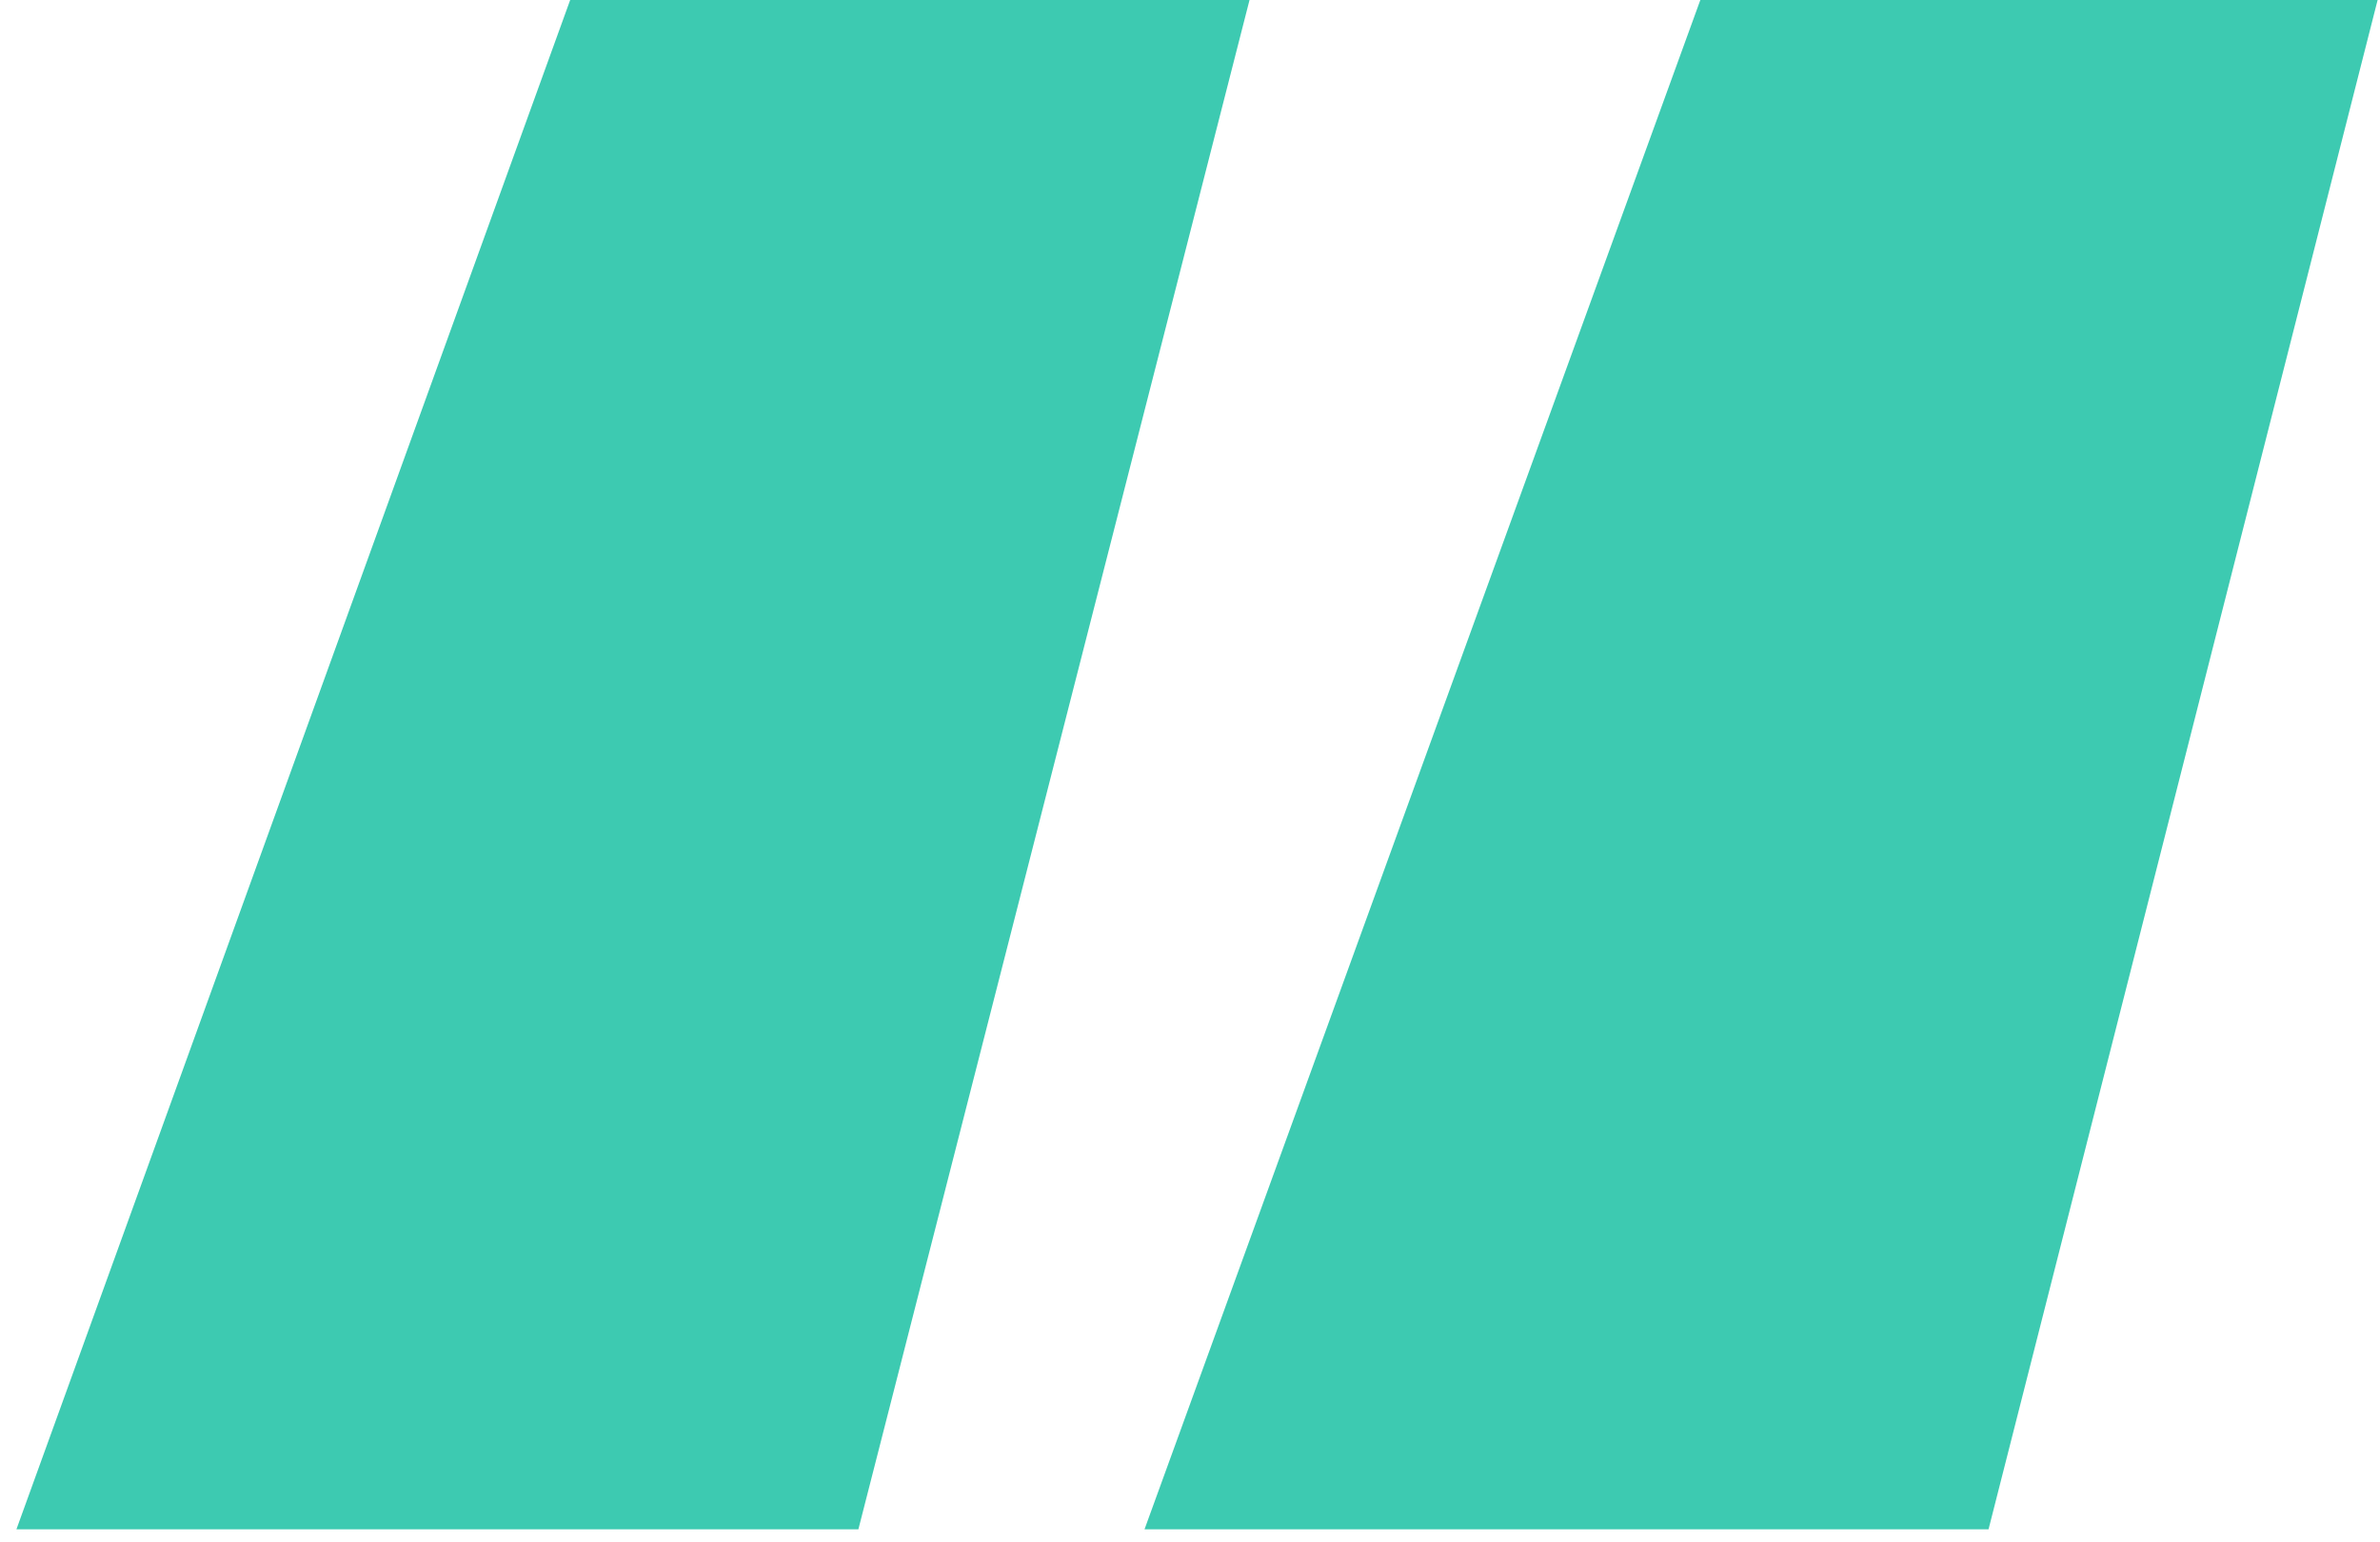
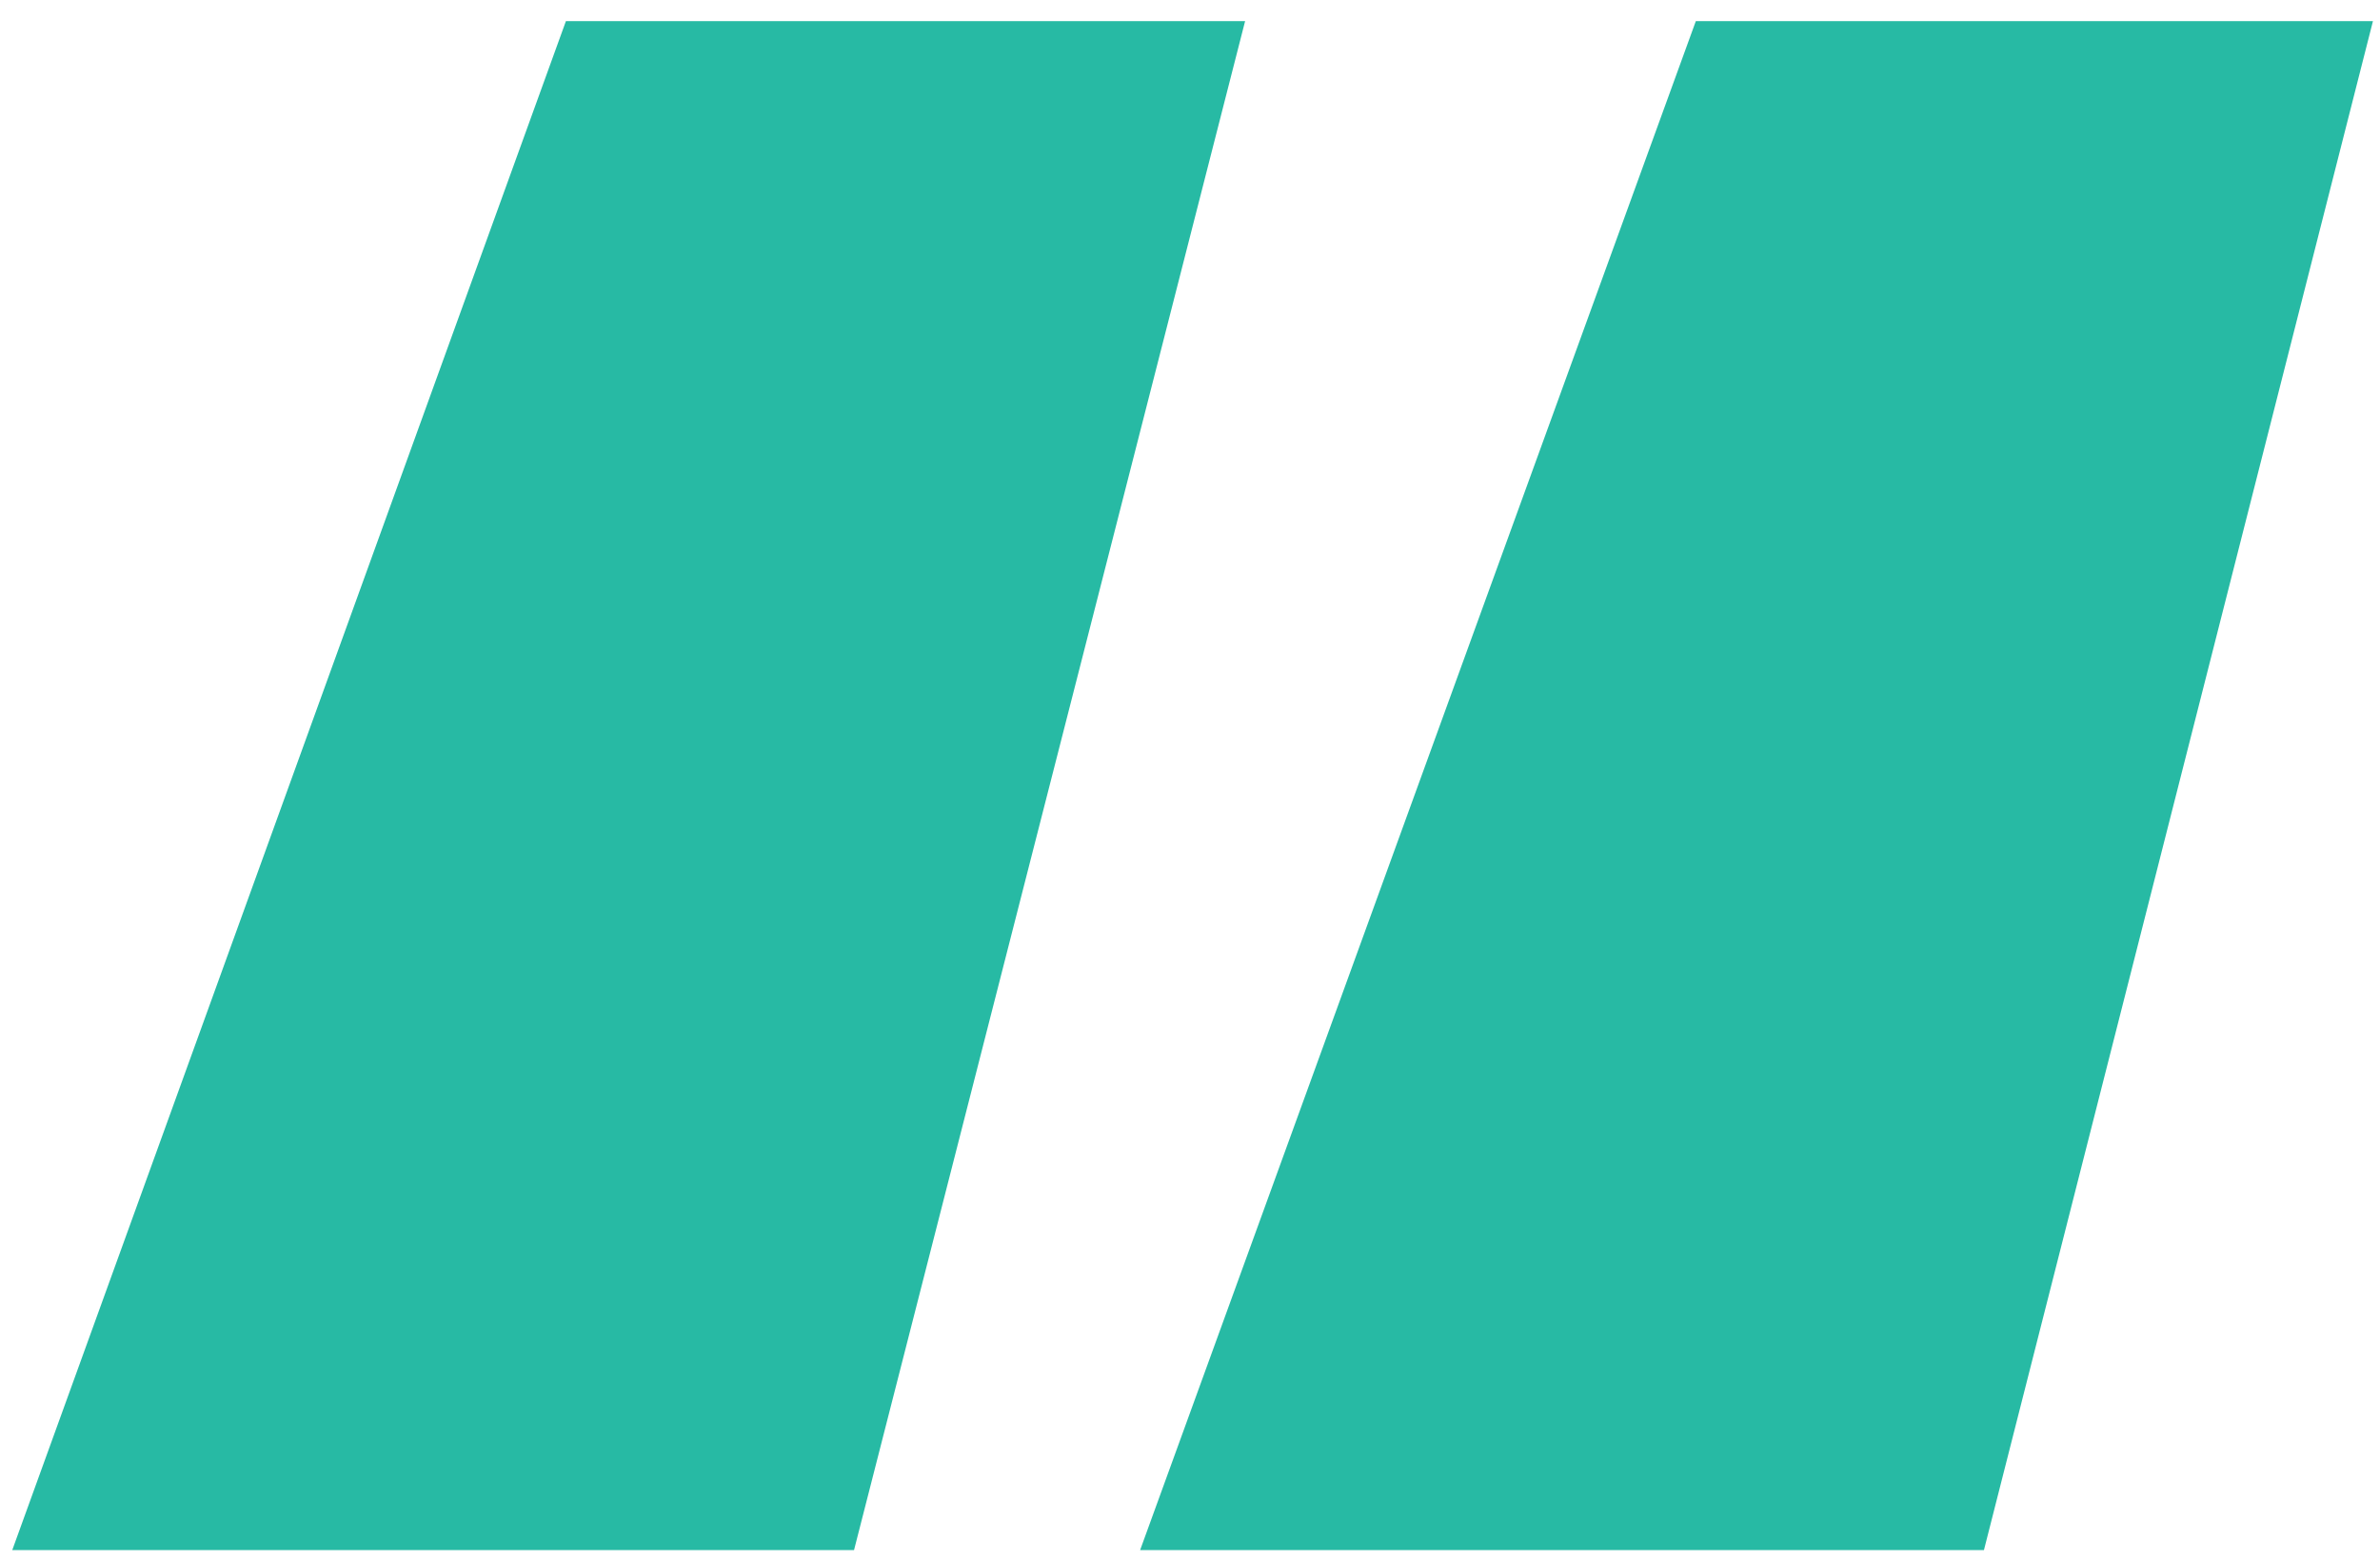
- <svg xmlns="http://www.w3.org/2000/svg" width="105" height="68" viewBox="0 0 105 68" fill="none">
-   <path d="M0.725 67.479L25.155 0H55.126L37.87 67.479H0.725ZM50.494 67.479L75.015 0H104.895L87.73 67.479H50.494Z" fill="#3DCAB1" />
+ <svg xmlns="http://www.w3.org/2000/svg" width="93" height="61" viewBox="0 0 93 61" fill="none">
+   <path d="M0.479 60.581L22.113 0.827H48.653L33.372 60.581H0.479ZM44.551 60.581L66.265 0.827H92.724L77.524 60.581H44.551Z" fill="#27BAA4" />
</svg>
